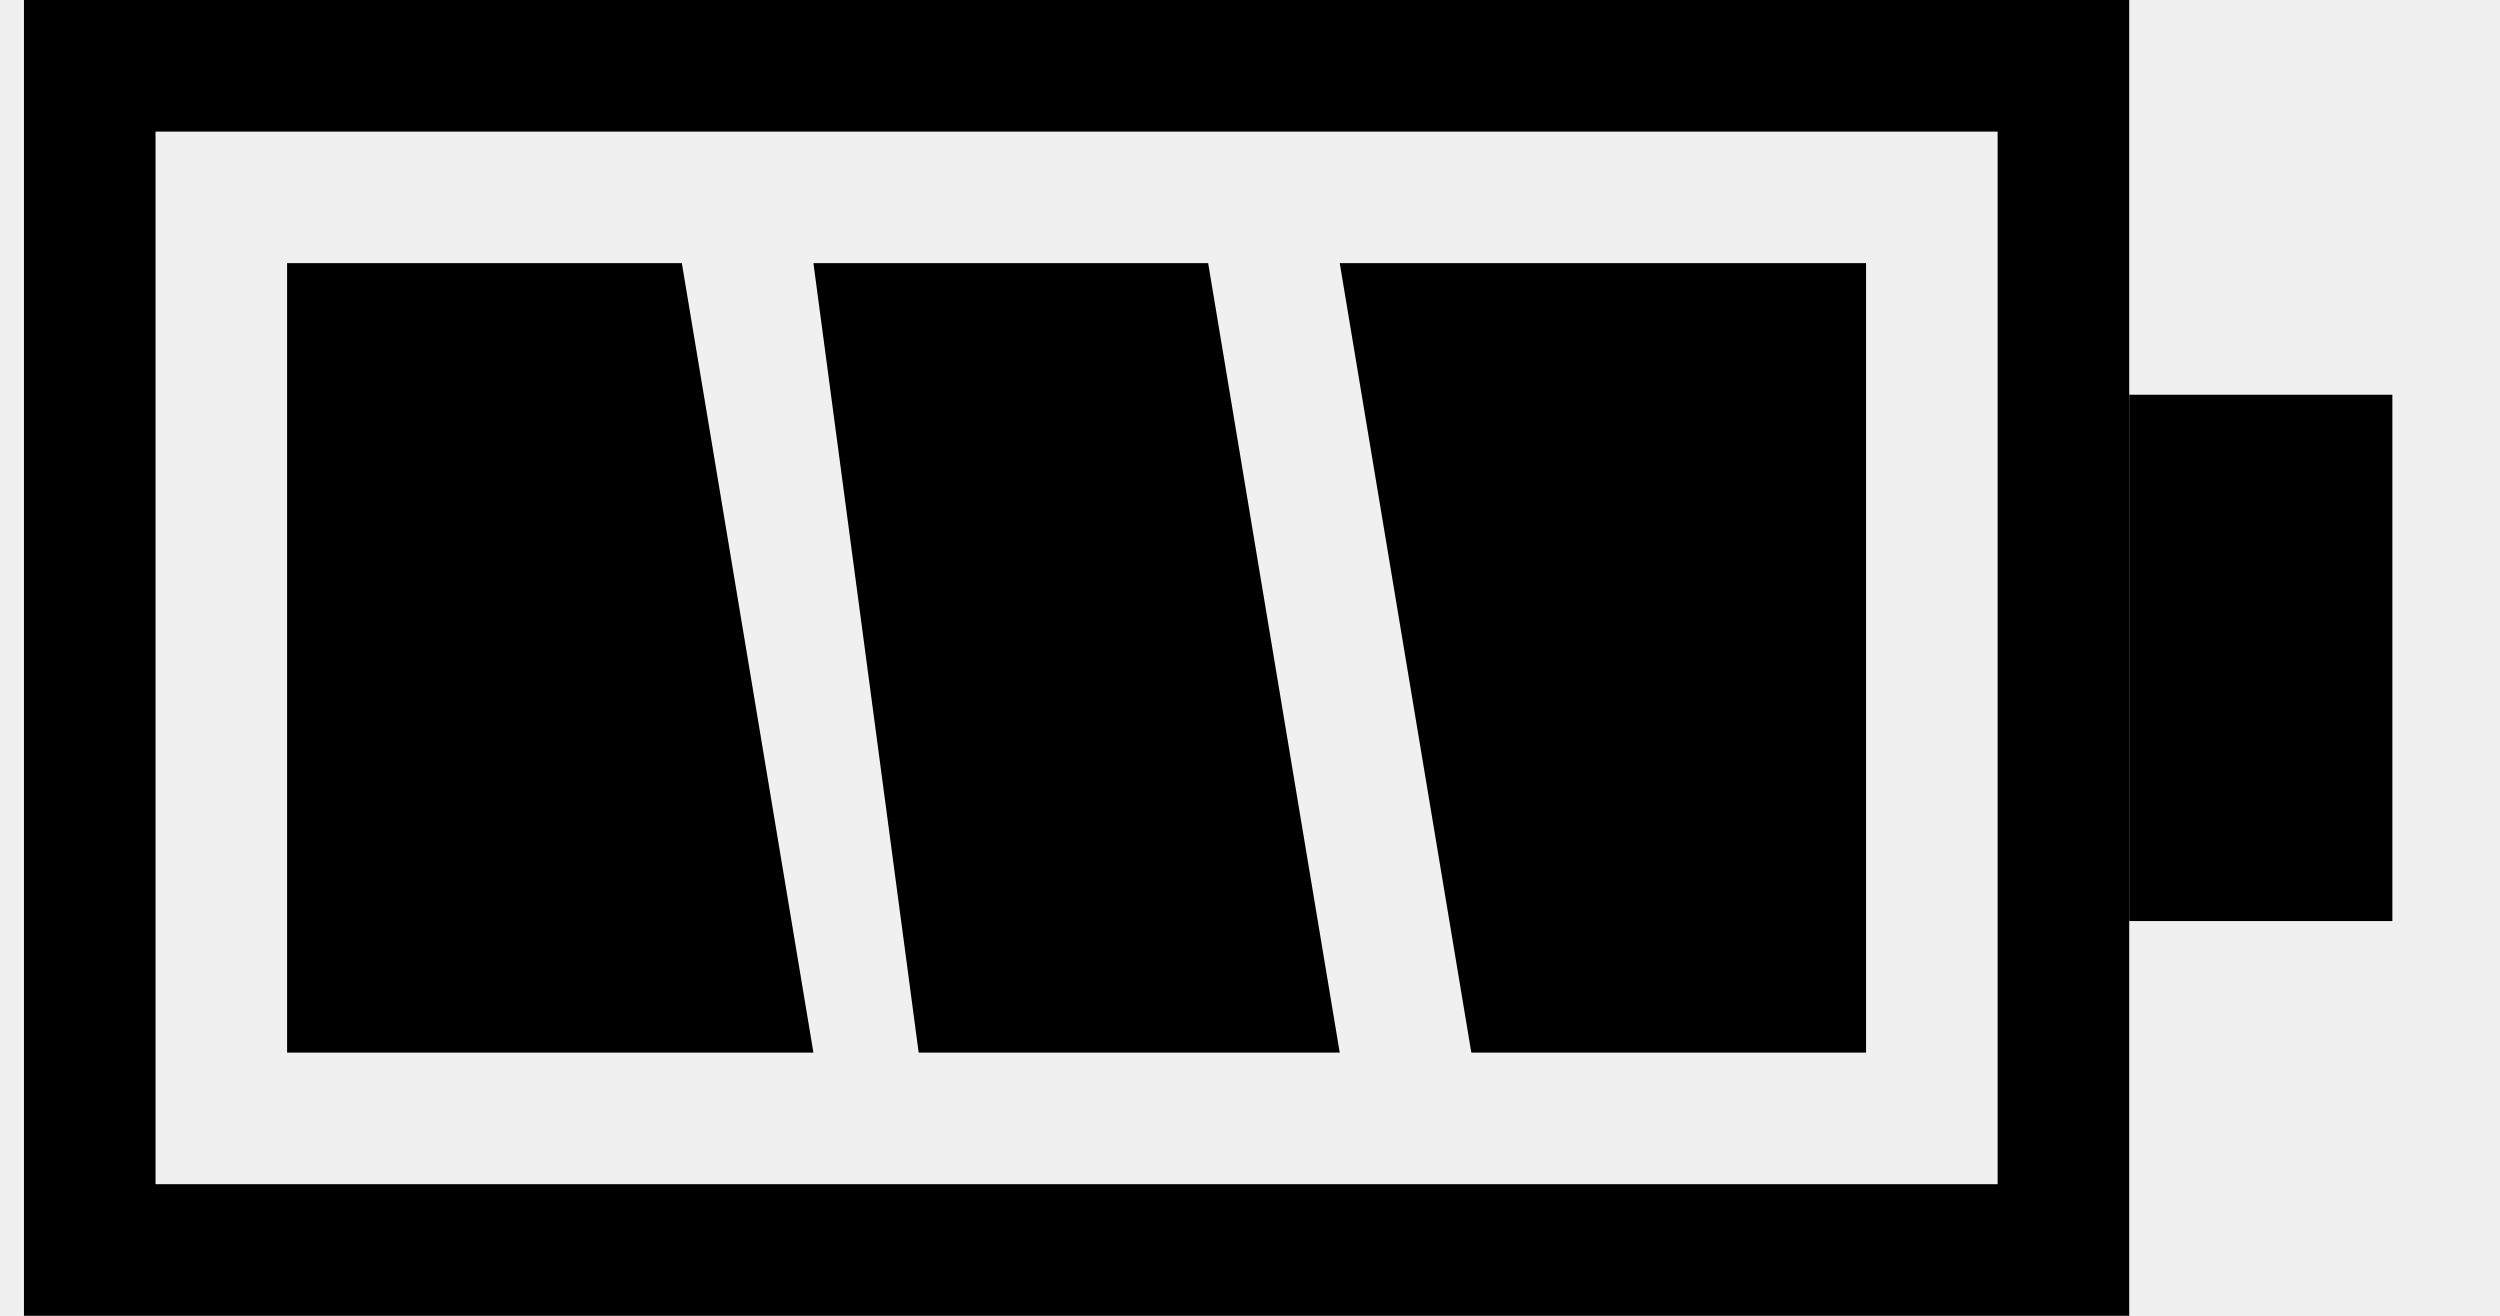
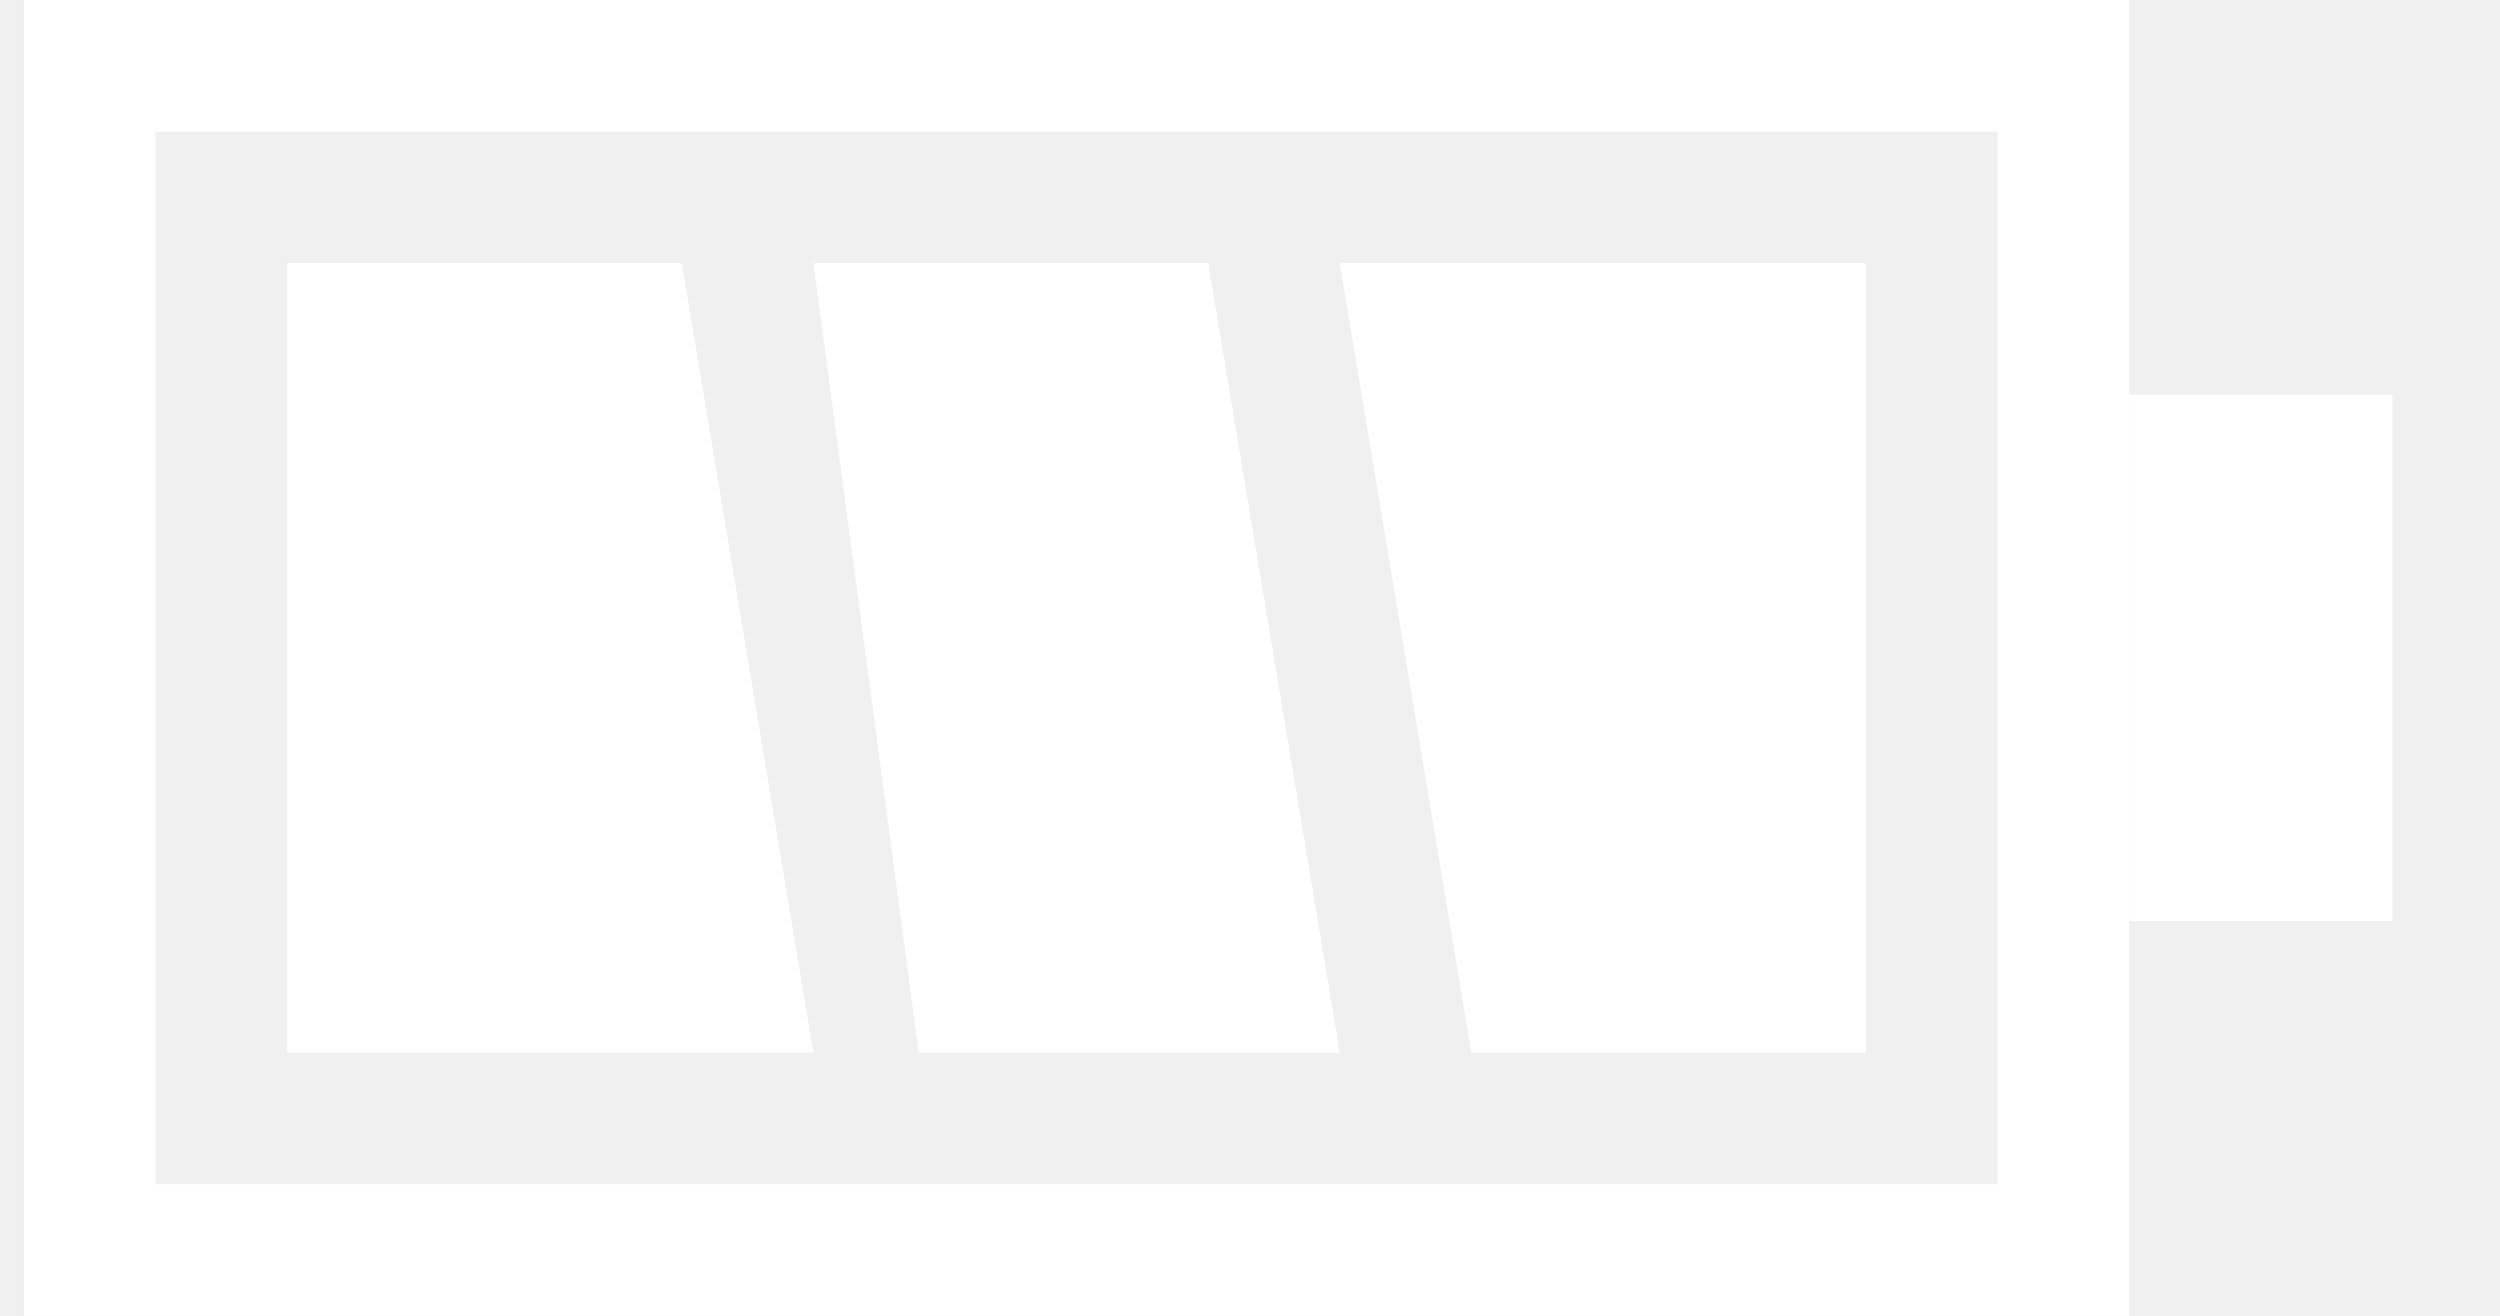
<svg xmlns="http://www.w3.org/2000/svg" width="19" height="10" viewBox="0 0 19 10" fill="none">
  <g clip-path="url(#clip0_35_10)">
-     <rect x="16.682" y="3.5" width="1" height="3" stroke="black" />
-     <path d="M10.182 2H14.182V8H11.182L10.182 2Z" fill="black" />
-     <path d="M6.182 2H9.182L10.182 8H6.982L6.182 2Z" fill="black" />
-     <path d="M2.182 2H5.182L6.182 8H2.182V2Z" fill="black" />
-     <rect x="0.682" y="0.5" width="15" height="9" stroke="black" />
+     <rect x="16.682" y="3.5" width="1" height="3" stroke="white" />
+     <path d="M10.182 2H14.182V8H11.182L10.182 2Z" fill="white" />
+     <path d="M6.182 2H9.182L10.182 8H6.982L6.182 2Z" fill="white" />
+     <path d="M2.182 2H5.182L6.182 8H2.182V2Z" fill="white" />
+     <rect x="0.682" y="0.5" width="15" height="9" stroke="white" />
  </g>
  <defs>
    <clipPath id="clip0_35_10">
      <rect width="18.182" height="10" fill="white" />
    </clipPath>
  </defs>
</svg>
